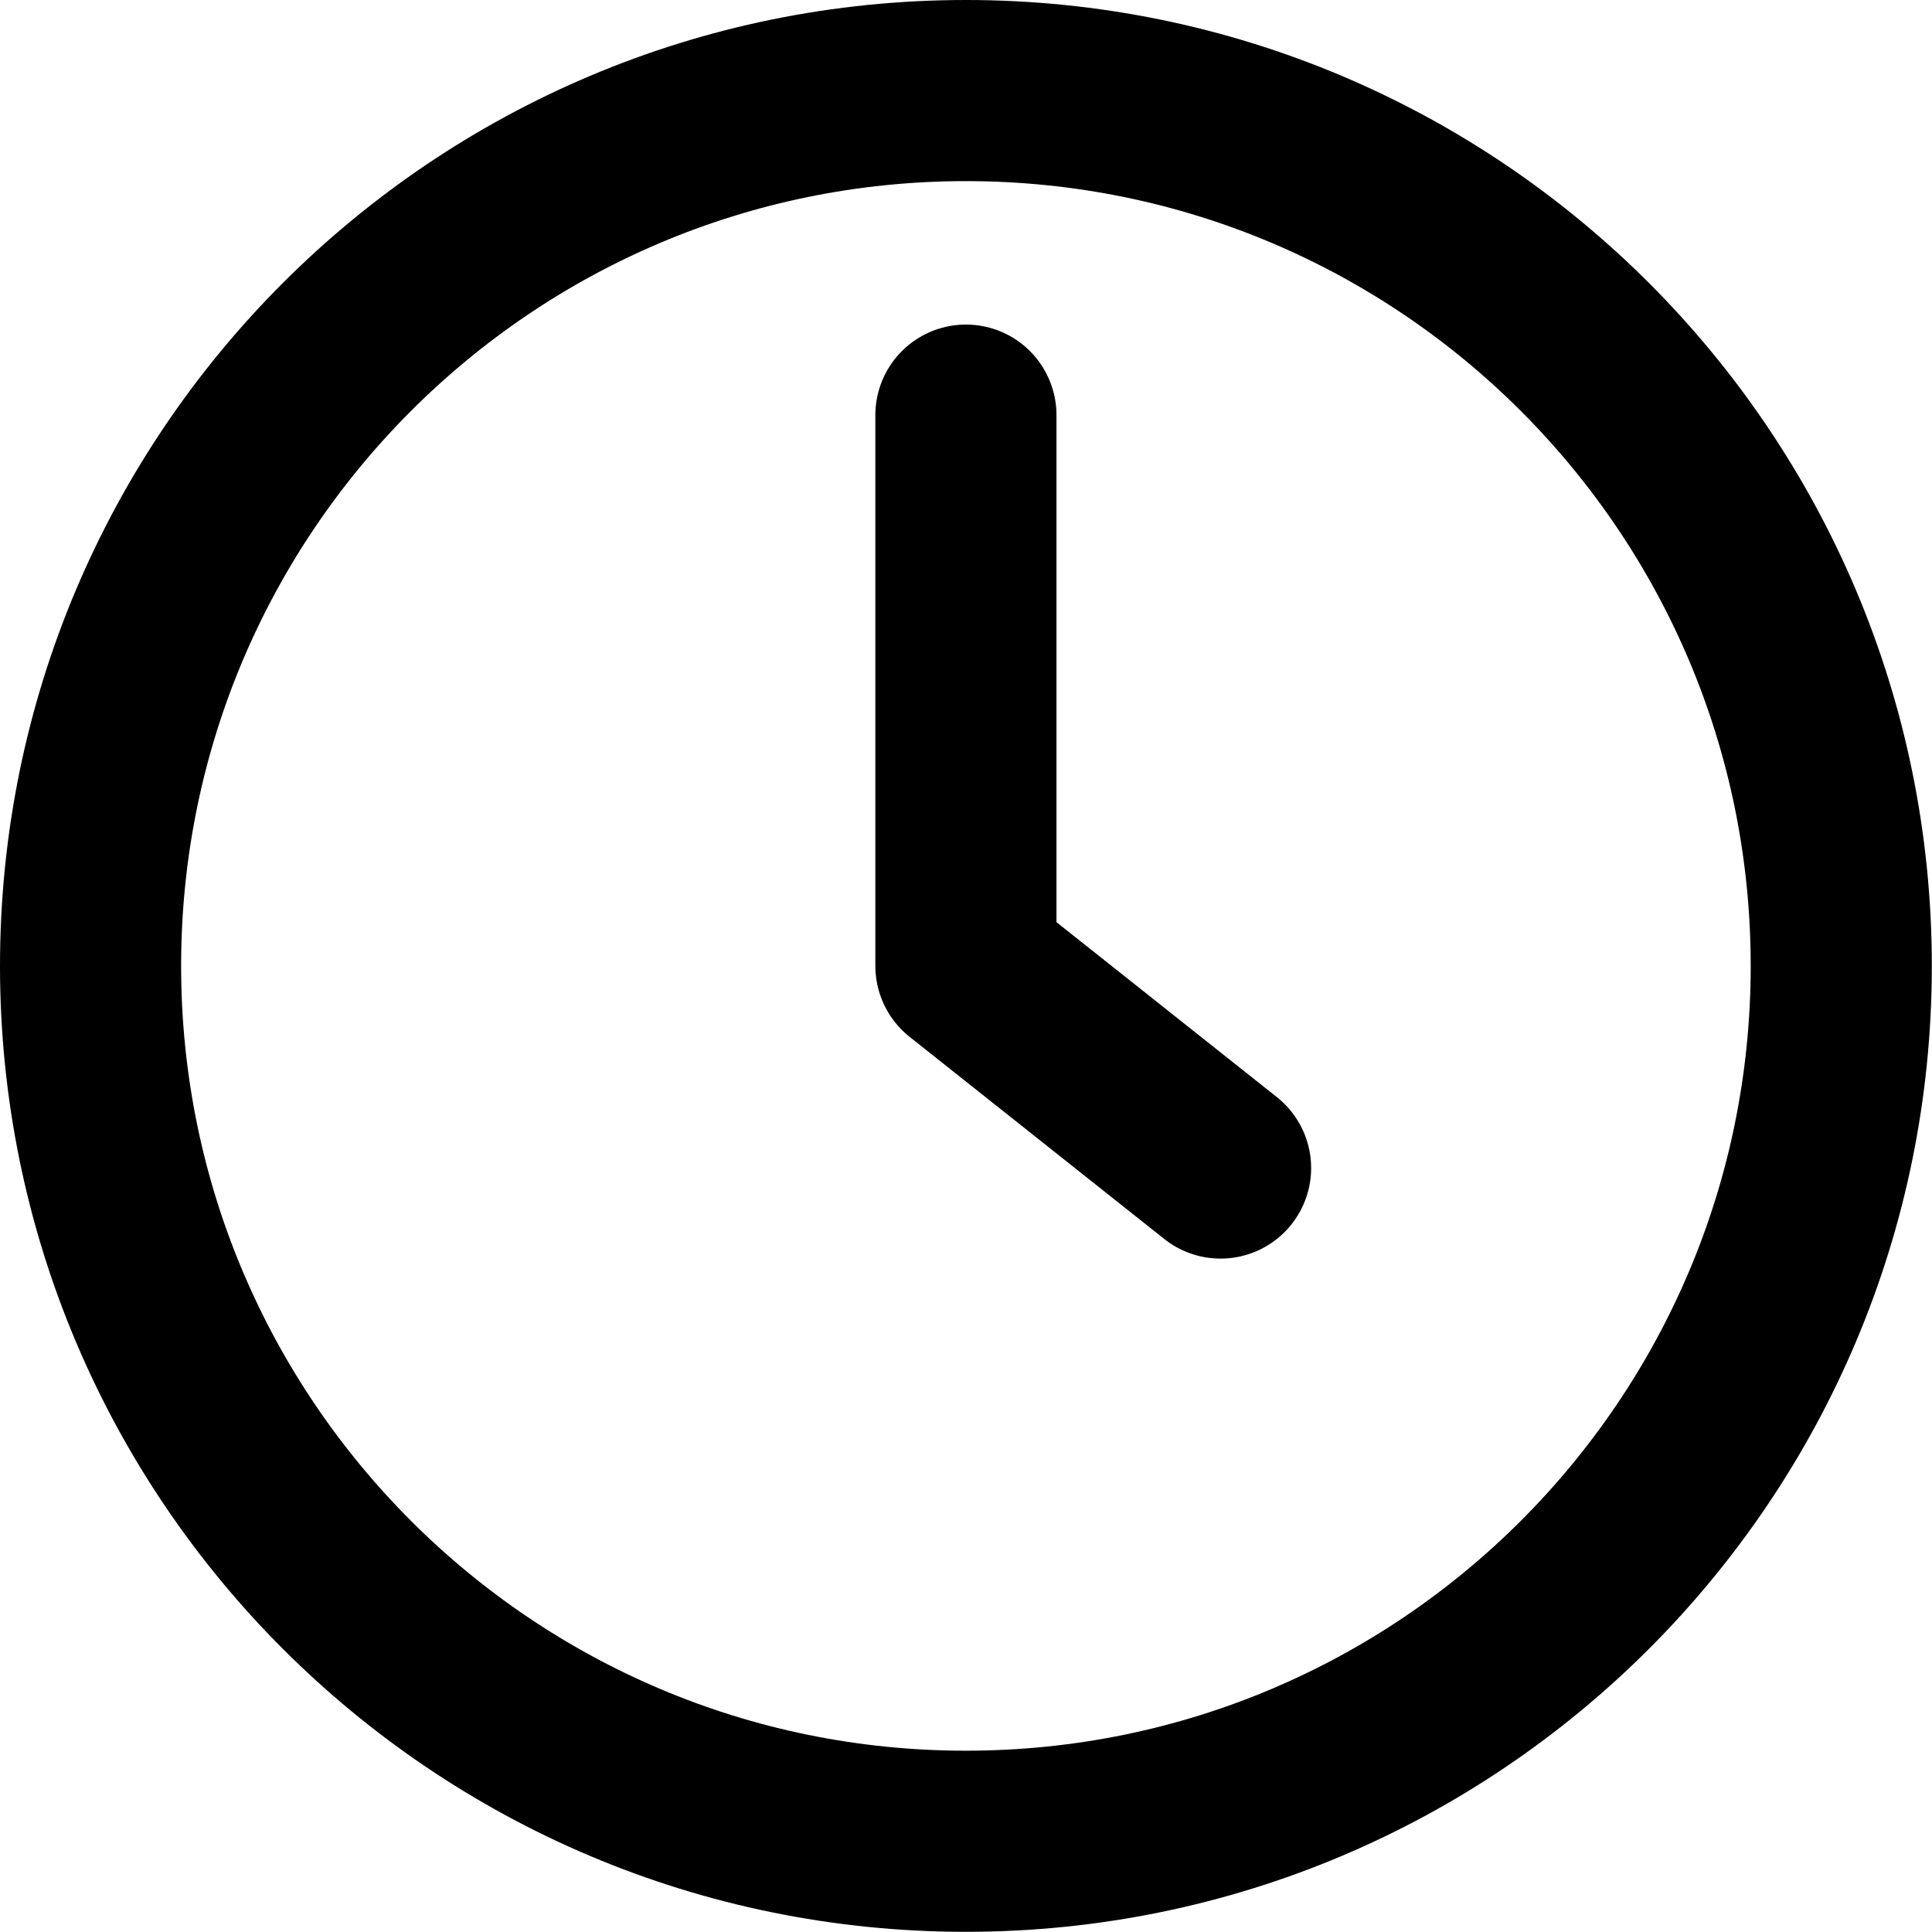
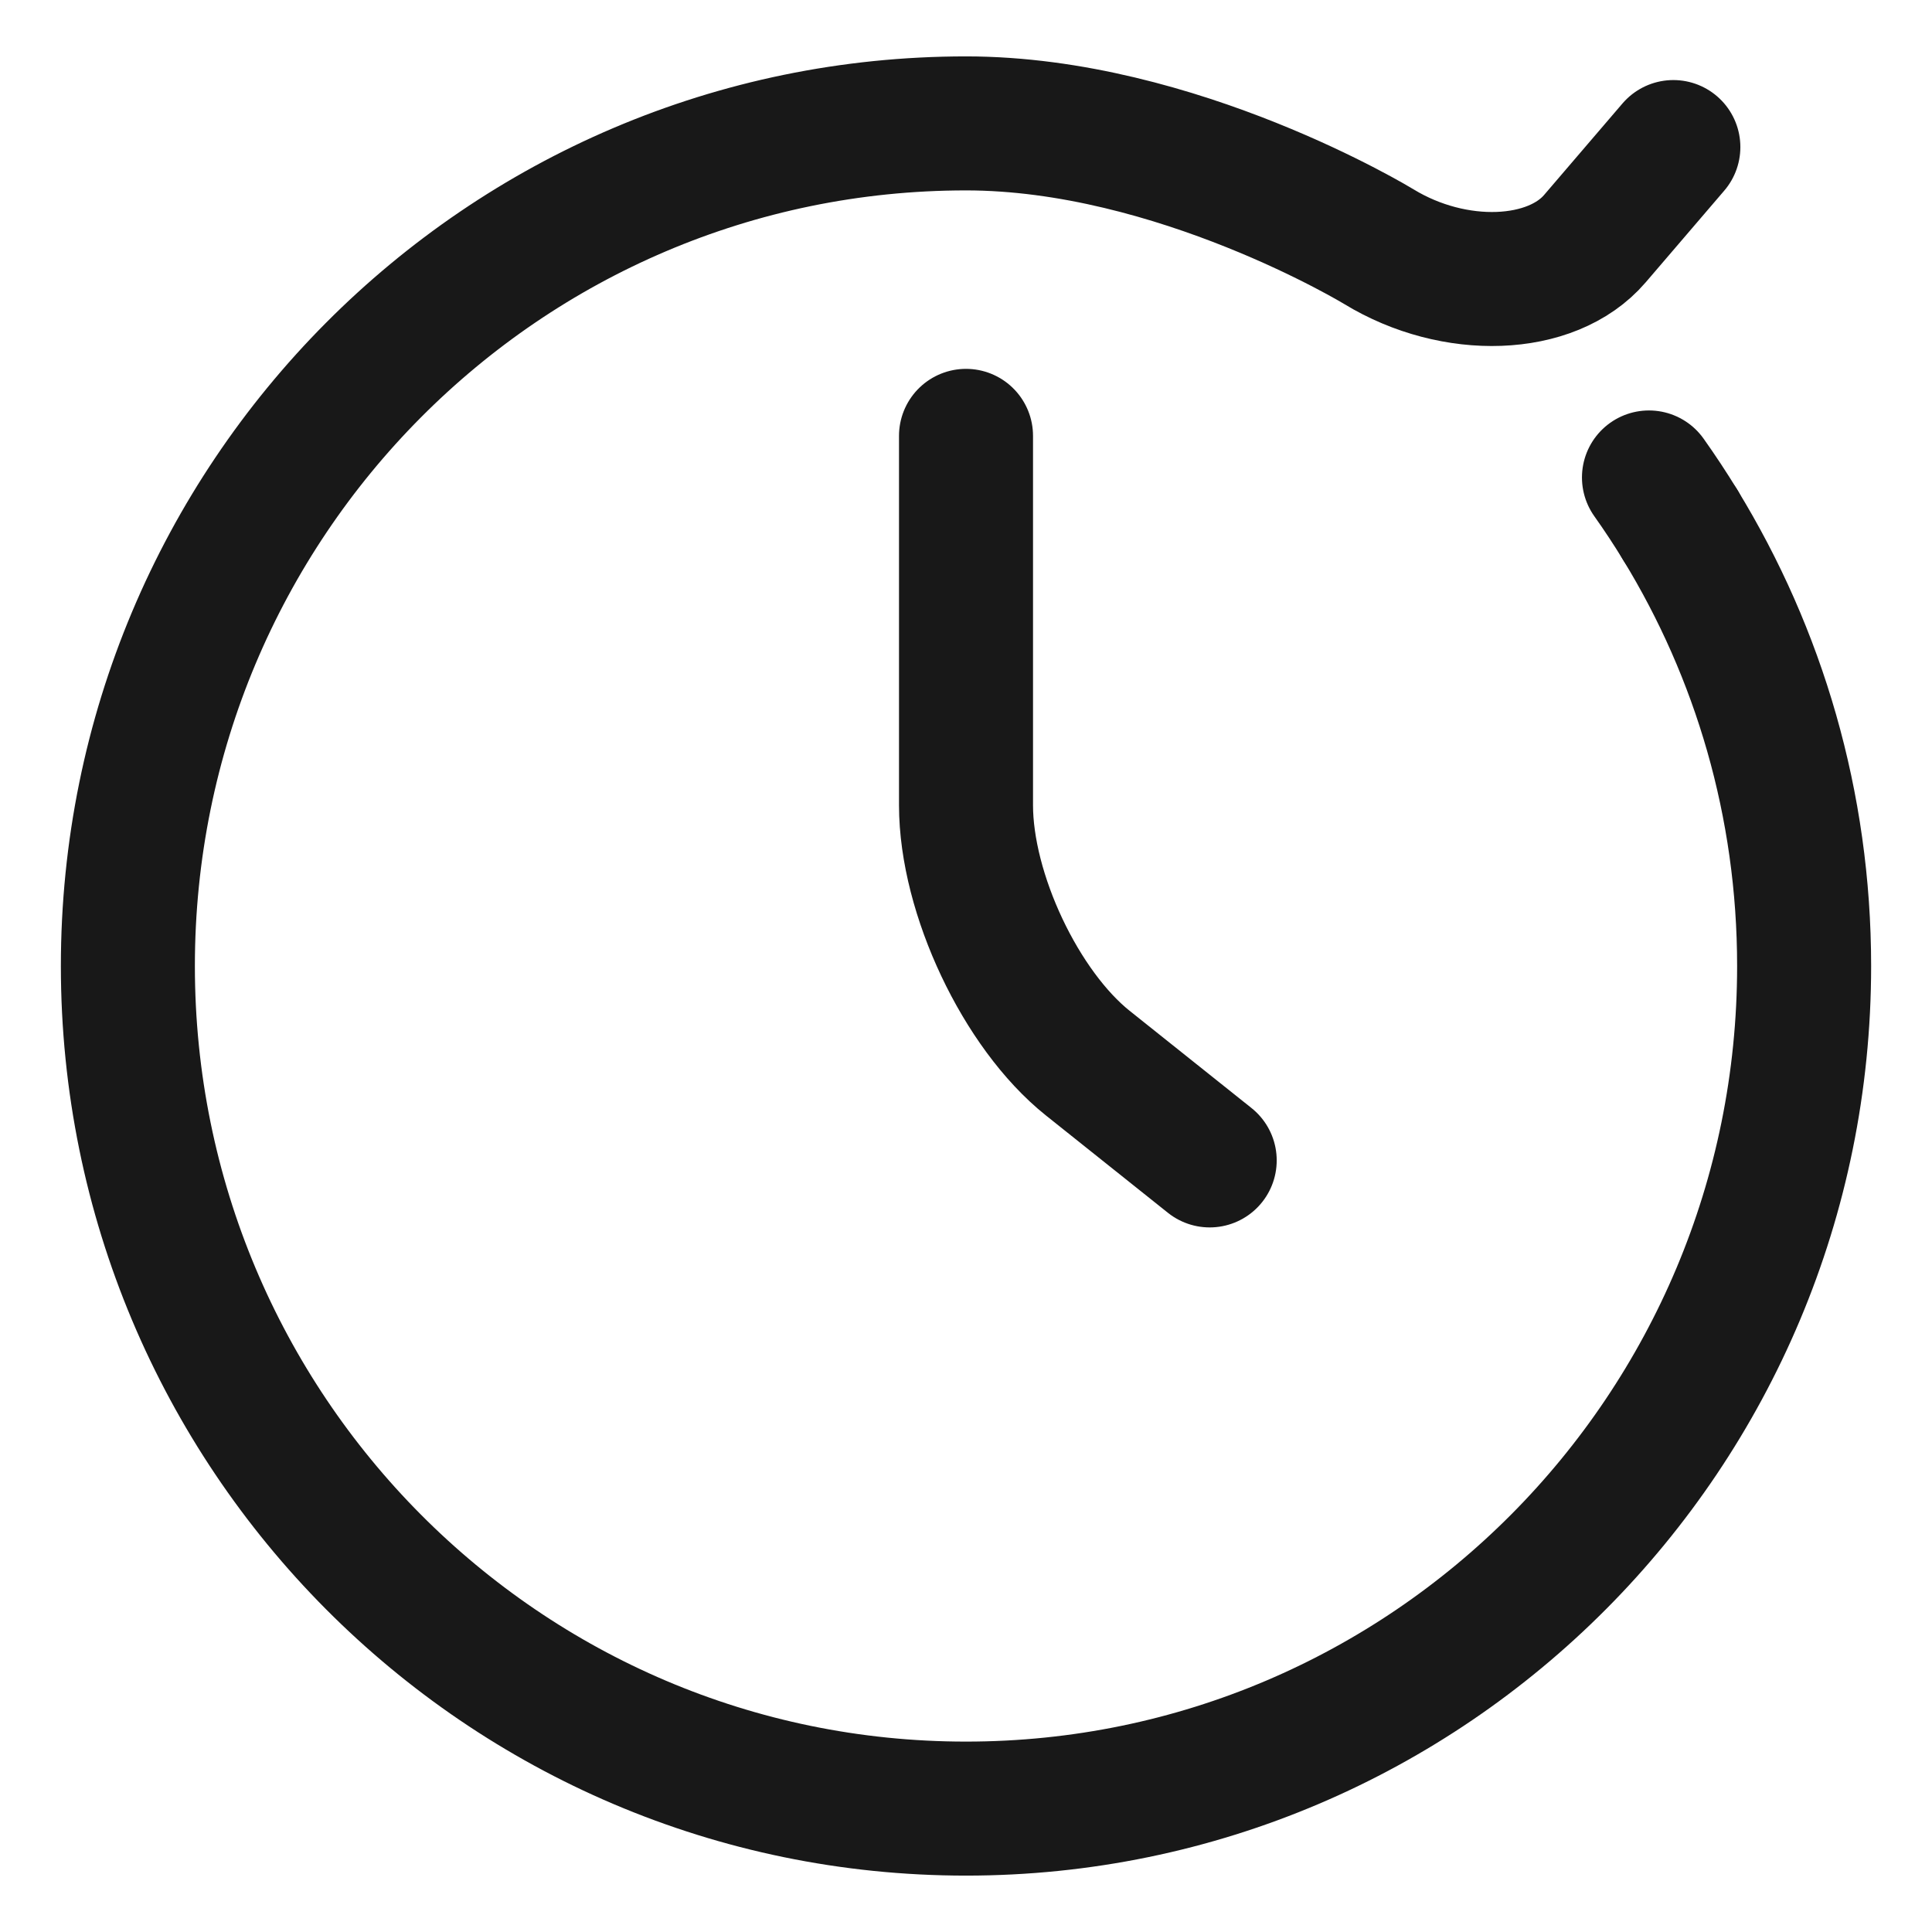
- <svg xmlns="http://www.w3.org/2000/svg" version="1.1" id="Layer_1" x="0px" y="0px" width="10.667px" height="10.667px" viewBox="0 0 10.667 10.667" enable-background="new 0 0 10.667 10.667" xml:space="preserve">
-   <circle fill="none" stroke="currentColor" stroke-linecap="round" stroke-linejoin="round" stroke-miterlimit="10" cx="5.333" cy="5.333" r="4.833" />
-   <polyline fill="none" stroke="currentColor" stroke-linecap="round" stroke-linejoin="round" stroke-miterlimit="10" points="  5.333,2.292 5.333,5.333 6.739,6.449 " />
+ <svg xmlns="http://www.w3.org/2000/svg" version="1.1" id="Layer_1" x="0px" y="0px" width="72.083px" height="72.083px" viewBox="0 0 72.083 72.083" enable-background="new 0 0 72.083 72.083" xml:space="preserve">
+   <g>
+     <path fill="none" stroke="#181818" stroke-width="5" stroke-linecap="round" stroke-linejoin="round" stroke-miterlimit="10" d="   M36.042,16.262v13.779c0,3.3,2.046,7.632,4.546,9.627c2.5,1.995,4.546,3.627,4.546,3.627" />
+   </g>
+   <g>
+     <path fill="none" stroke="#181818" stroke-width="5" stroke-linecap="round" stroke-linejoin="round" stroke-miterlimit="10" d="   M62.691,19.586c2.931,4.787,4.621,10.423,4.621,16.456c0,17.362-14,31.437-31.271,31.437S4.771,53.404,4.771,36.042   s14-31.438,31.271-31.438c7.857,0,15.407,4.601,15.407,4.601c2.818,1.717,6.442,1.583,8.054-0.298c1.612-1.881,2.93-3.42,2.93-3.42   " />
+   </g>
+   <g>
+     <path fill="none" stroke="#181818" stroke-width="5" stroke-linecap="round" stroke-linejoin="round" stroke-miterlimit="10" d="   M61.523,17.814c0.409,0.576,0.798,1.167,1.168,1.771" />
+   </g>
</svg>
